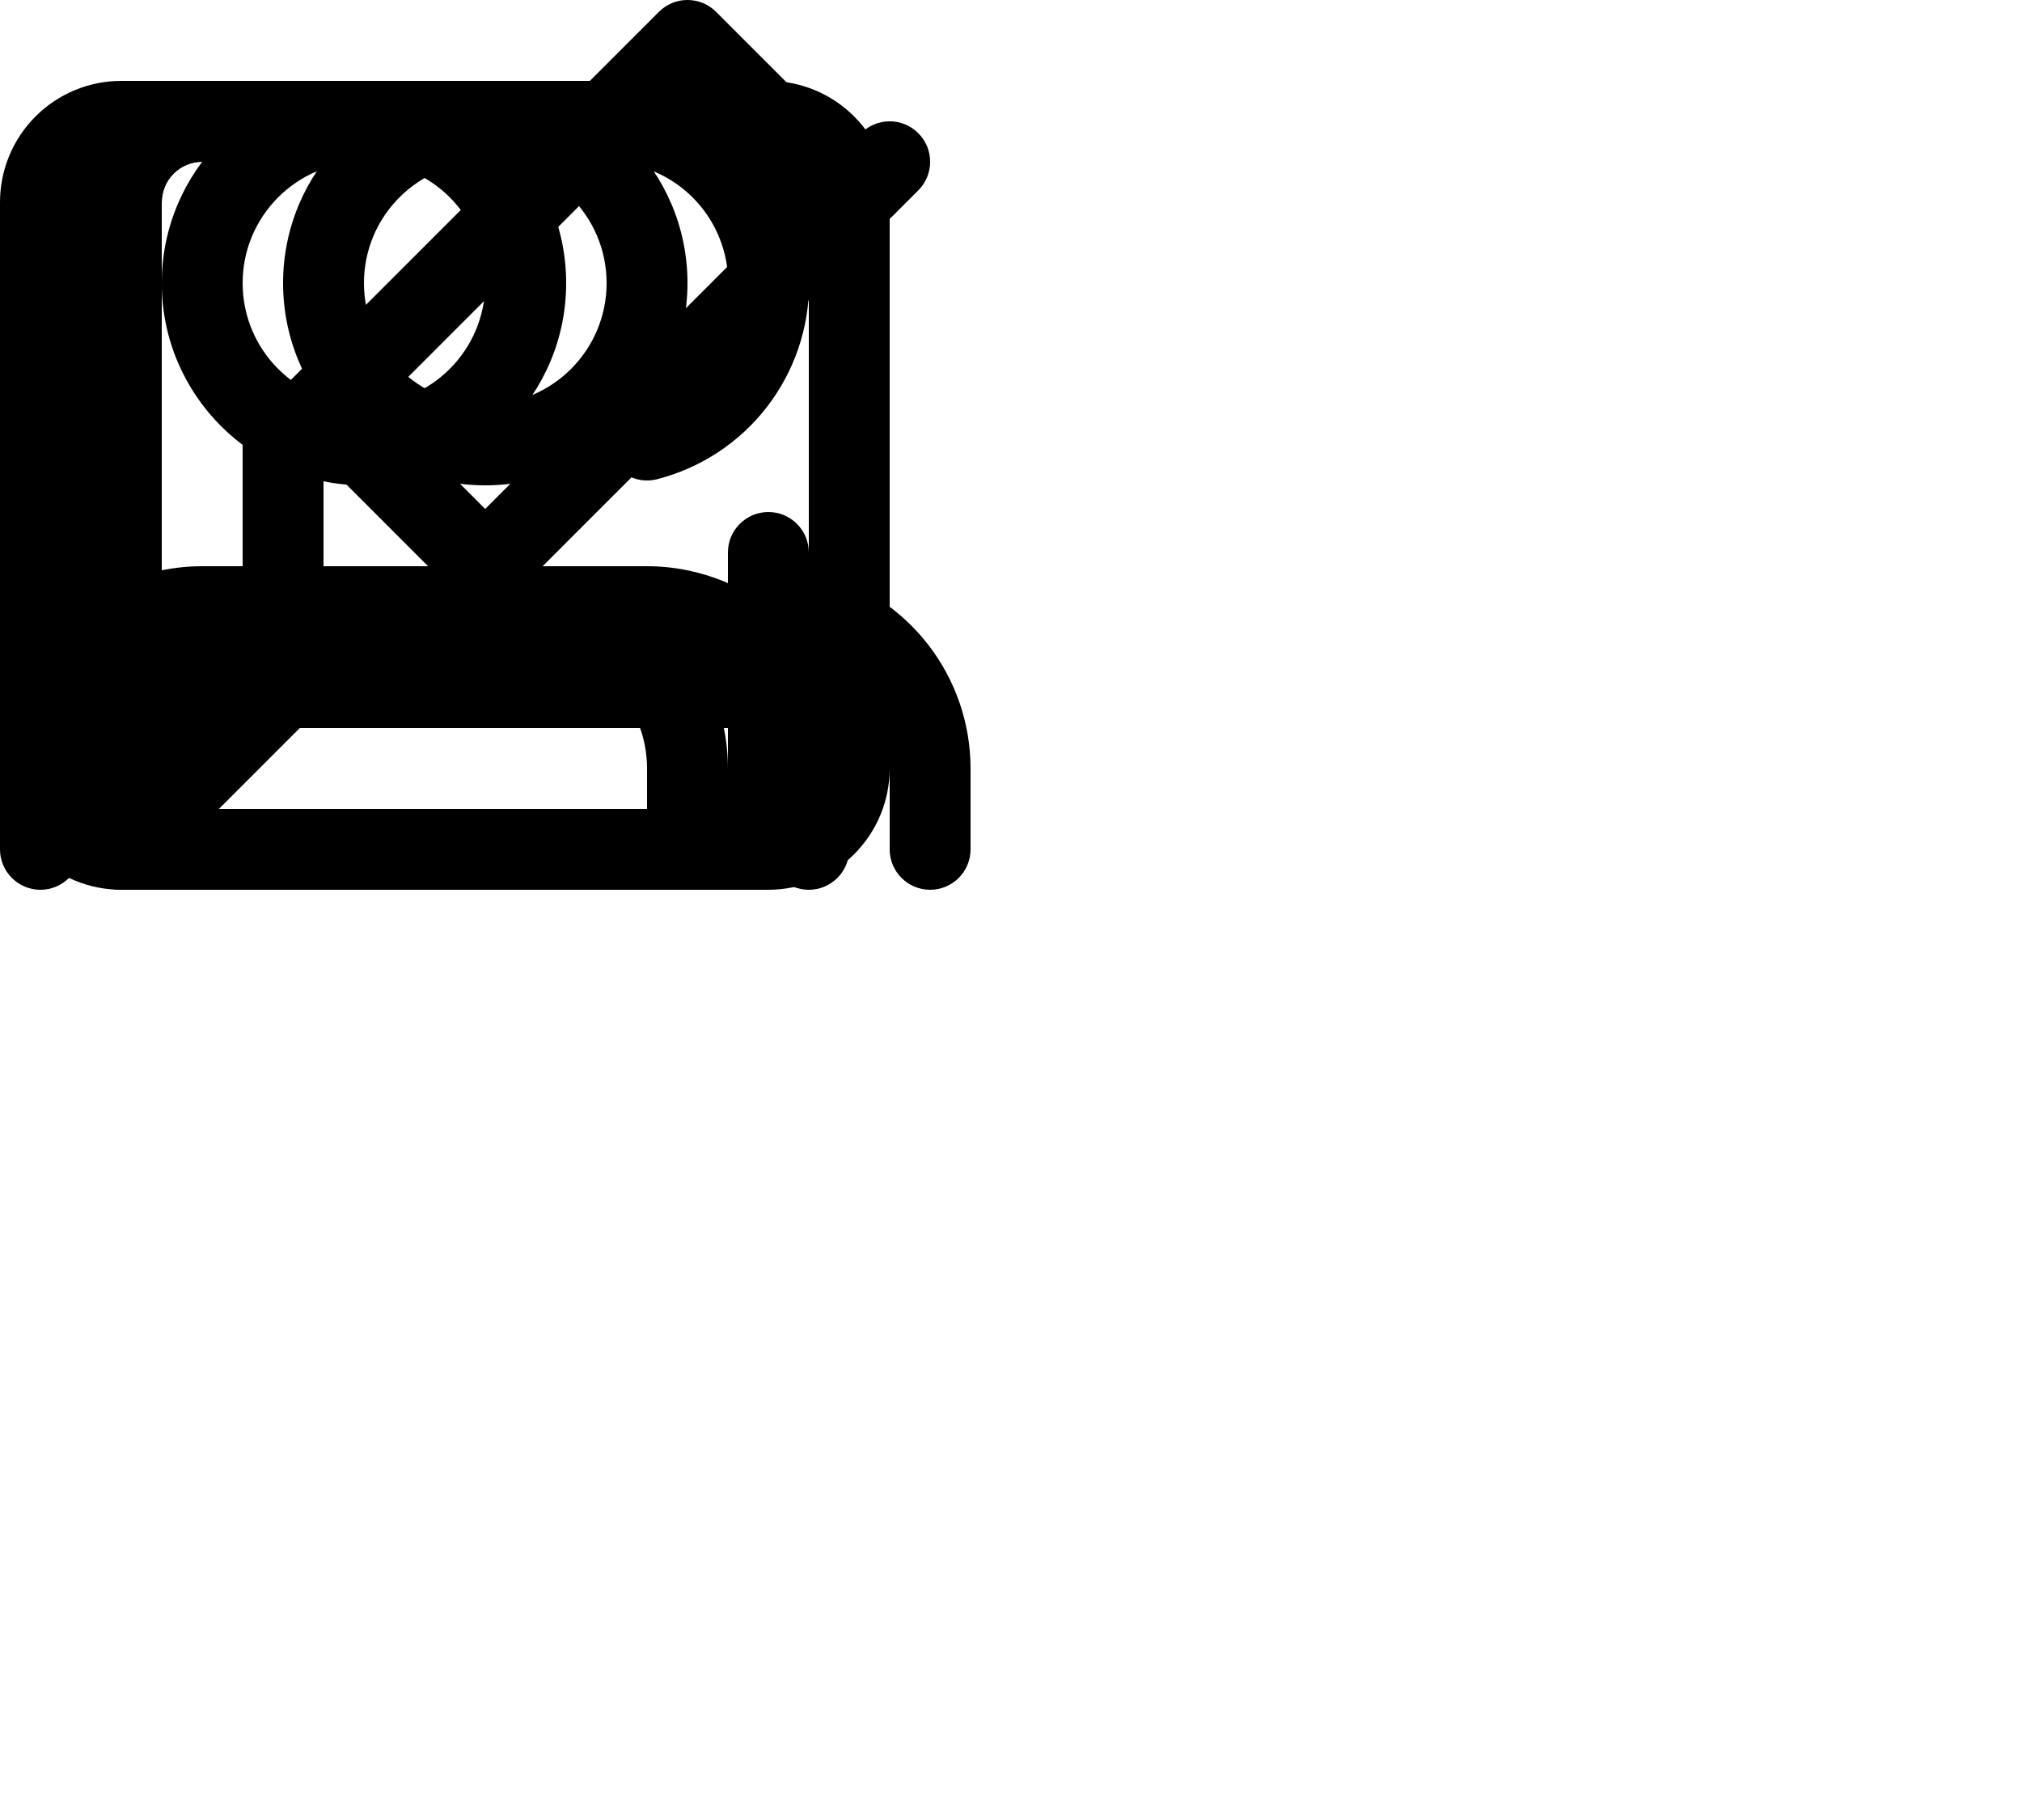
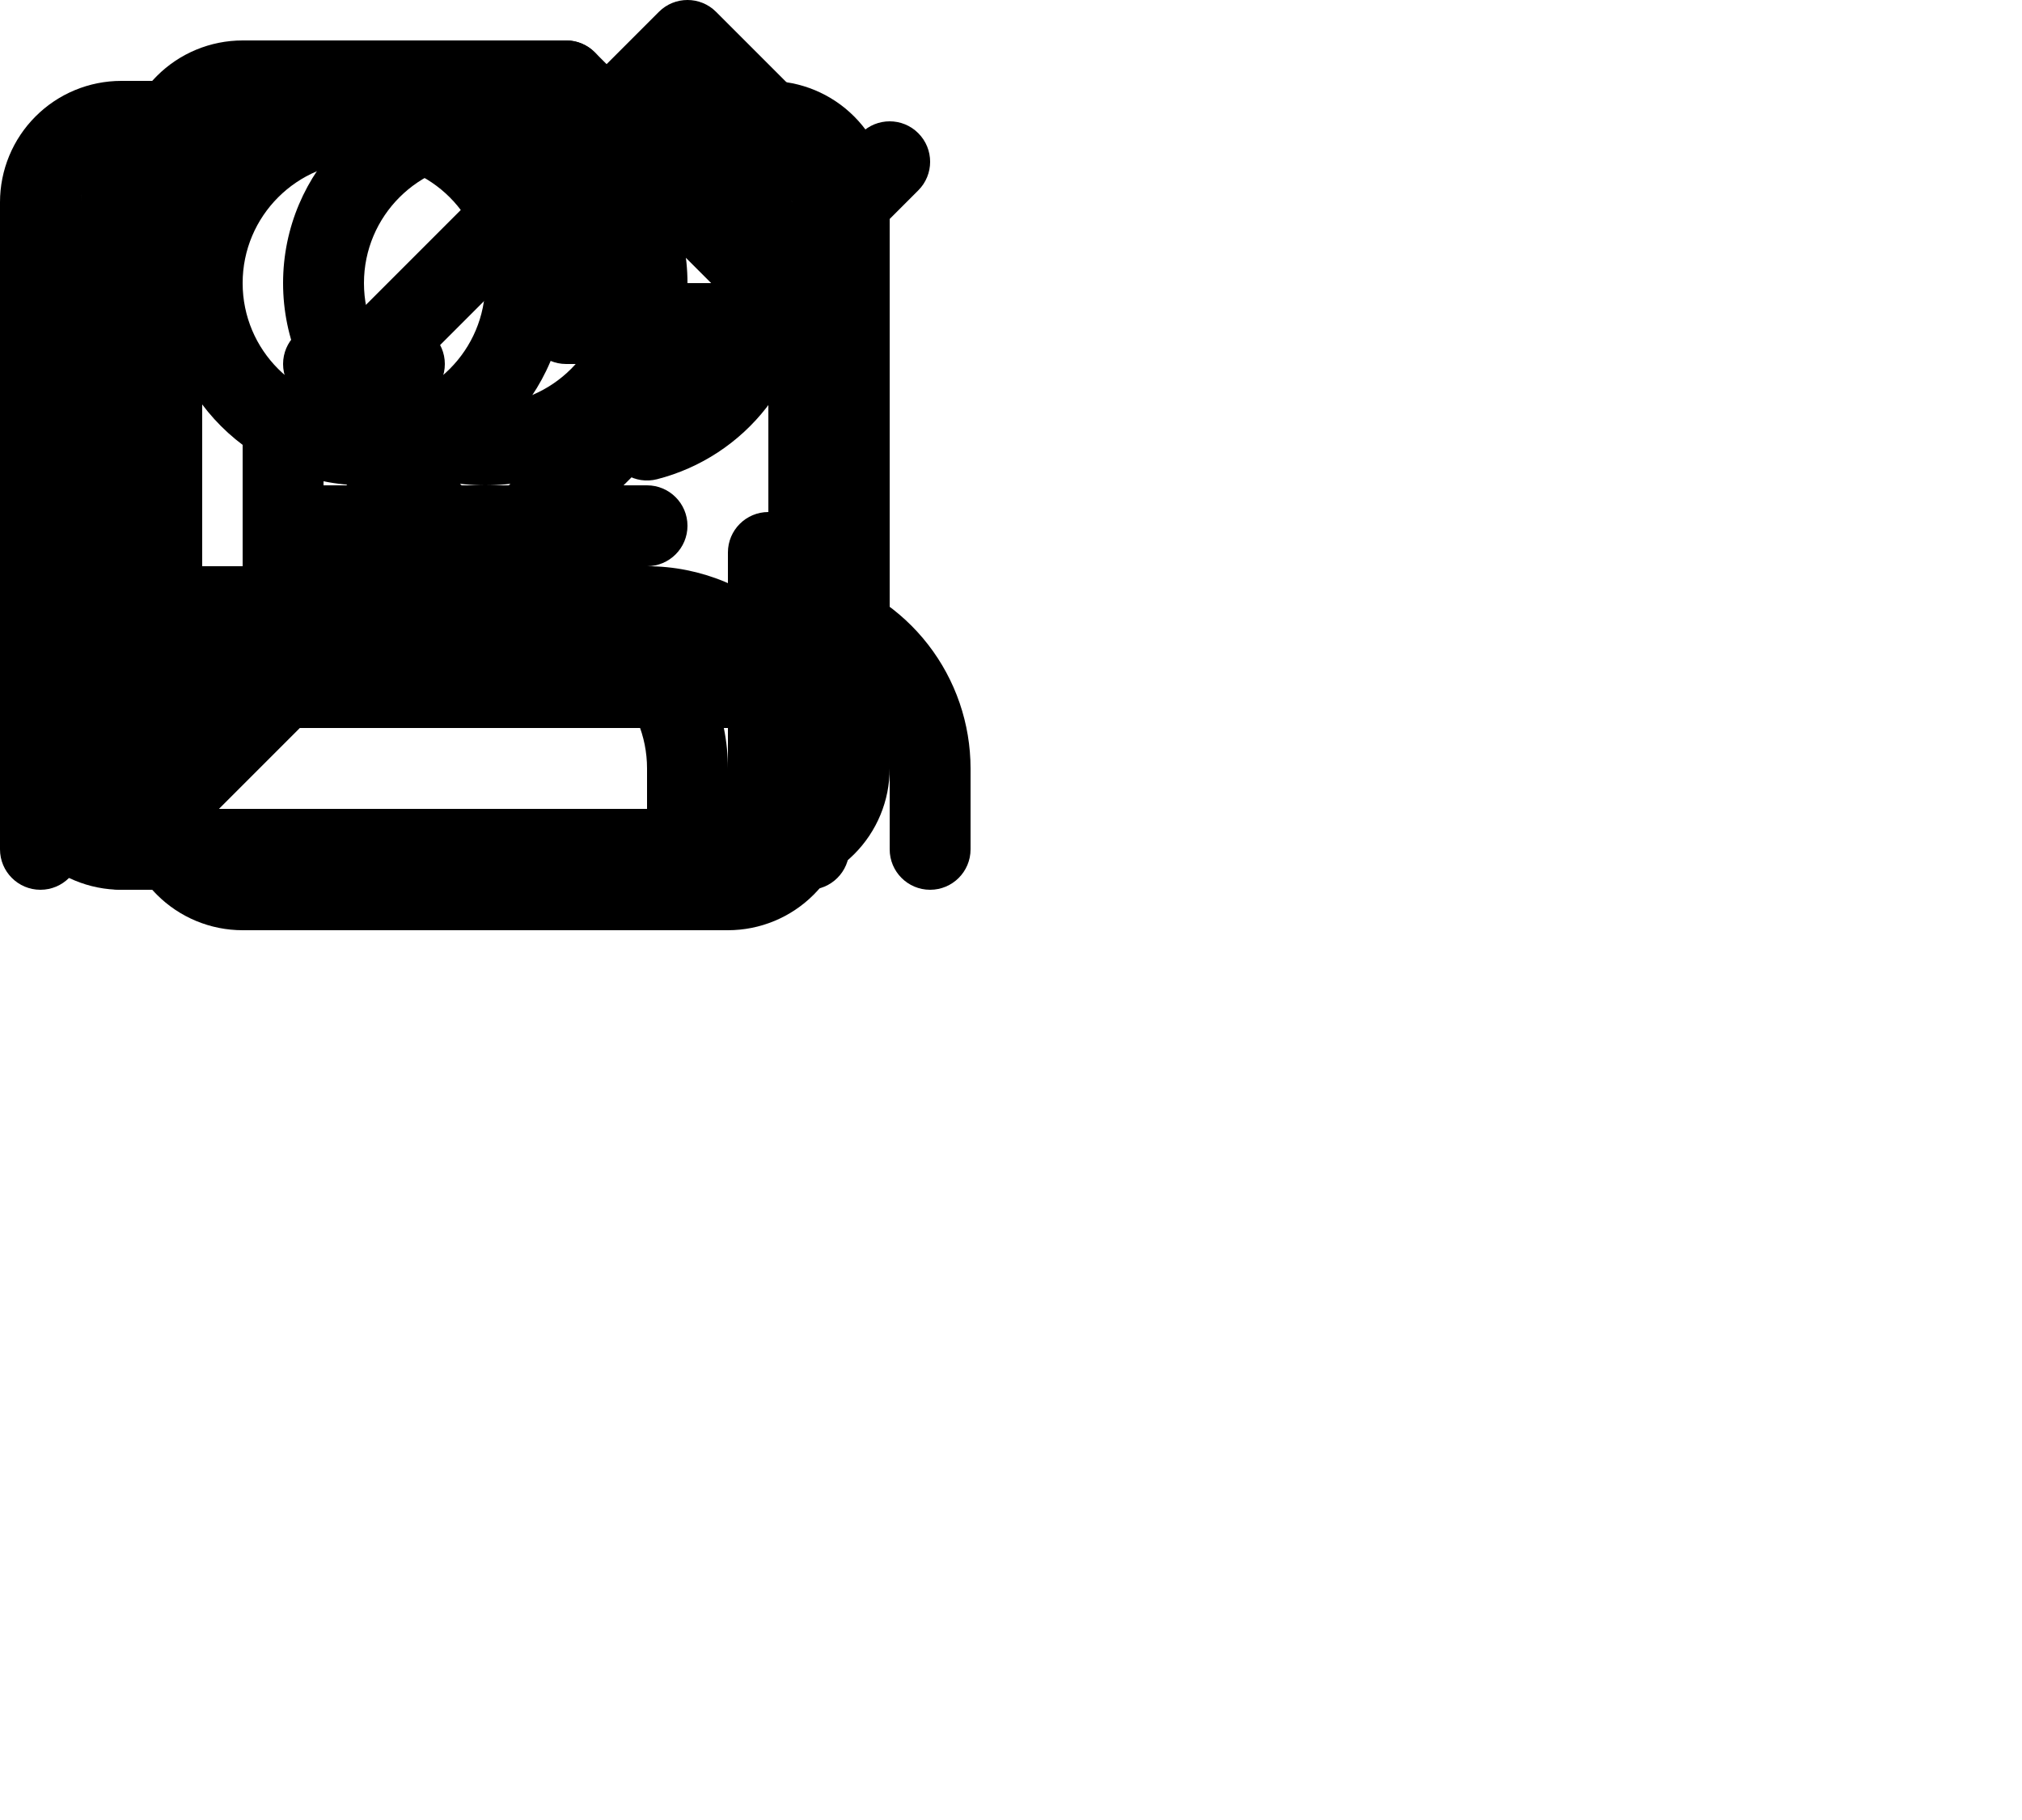
<svg xmlns="http://www.w3.org/2000/svg" width="50" height="45" viewBox="0 0 50 45" fill="none">
  <g id="chat">
    <path d="M5 4C4.735 4 4.48 4.105 4.293 4.293C4.105 4.48 4 4.735 4 5V18.586L6.293 16.293C6.48 16.105 6.735 16 7 16H19C19.265 16 19.52 15.895 19.707 15.707C19.895 15.52 20 15.265 20 15V5C20 4.735 19.895 4.48 19.707 4.293C19.52 4.105 19.265 4 19 4H5ZM2.879 2.879C3.441 2.316 4.204 2 5 2H19C19.796 2 20.559 2.316 21.121 2.879C21.684 3.441 22 4.204 22 5V15C22 15.796 21.684 16.559 21.121 17.121C20.559 17.684 19.796 18 19 18H7.414L3.707 21.707C3.421 21.993 2.991 22.079 2.617 21.924C2.244 21.769 2 21.404 2 21V5C2 4.204 2.316 3.441 2.879 2.879Z" fill="currentColor" />
  </g>
  <g id="profile">
    <path d="M4.464 15.464C5.402 14.527 6.674 14 8 14H16C17.326 14 18.598 14.527 19.535 15.464C20.473 16.402 21 17.674 21 19V21C21 21.552 20.552 22 20 22C19.448 22 19 21.552 19 21V19C19 18.204 18.684 17.441 18.121 16.879C17.559 16.316 16.796 16 16 16H8C7.204 16 6.441 16.316 5.879 16.879C5.316 17.441 5 18.204 5 19V21C5 21.552 4.552 22 4 22C3.448 22 3 21.552 3 21V19C3 17.674 3.527 16.402 4.464 15.464Z" fill="currentColor" />
    <path d="M12 4C10.343 4 9 5.343 9 7C9 8.657 10.343 10 12 10C13.657 10 15 8.657 15 7C15 5.343 13.657 4 12 4ZM7 7C7 4.239 9.239 2 12 2C14.761 2 17 4.239 17 7C17 9.761 14.761 12 12 12C9.239 12 7 9.761 7 7Z" fill="currentColor" />
  </g>
  <g id="users">
    <path d="M1.464 15.464C2.402 14.527 3.674 14 5 14H13C14.326 14 15.598 14.527 16.535 15.464C17.473 16.402 18 17.674 18 19V21C18 21.552 17.552 22 17 22C16.448 22 16 21.552 16 21V19C16 18.204 15.684 17.441 15.121 16.879C14.559 16.316 13.796 16 13 16H5C4.204 16 3.441 16.316 2.879 16.879C2.316 17.441 2 18.204 2 19V21C2 21.552 1.552 22 1 22C0.448 22 0 21.552 0 21V19C0 17.674 0.527 16.402 1.464 15.464Z" fill="currentColor" />
    <path d="M9 4C7.343 4 6 5.343 6 7C6 8.657 7.343 10 9 10C10.657 10 12 8.657 12 7C12 5.343 10.657 4 9 4ZM4 7C4 4.239 6.239 2 9 2C11.761 2 14 4.239 14 7C14 9.761 11.761 12 9 12C6.239 12 4 9.761 4 7Z" fill="currentColor" />
    <path d="M19.032 14.88C19.17 14.345 19.715 14.024 20.25 14.162C21.323 14.439 22.273 15.064 22.952 15.94C23.63 16.815 23.999 17.891 24 18.999L24 21C24 21.552 23.552 22 23 22C22.448 22 22 21.552 22 21L22 19.001C22 19.001 22 19.001 22 19.001C21.999 18.336 21.778 17.69 21.371 17.165C20.964 16.64 20.394 16.264 19.75 16.098C19.215 15.96 18.894 15.415 19.032 14.88Z" fill="currentColor" />
    <path d="M15.031 2.882C15.168 2.347 15.713 2.024 16.248 2.161C17.324 2.437 18.277 3.062 18.958 3.939C19.638 4.816 20.008 5.895 20.008 7.005C20.008 8.115 19.638 9.194 18.958 10.071C18.277 10.948 17.324 11.573 16.248 11.849C15.713 11.986 15.168 11.663 15.031 11.128C14.894 10.593 15.217 10.048 15.752 9.911C16.397 9.746 16.969 9.371 17.378 8.845C17.786 8.318 18.008 7.671 18.008 7.005C18.008 6.339 17.786 5.692 17.378 5.165C16.969 4.639 16.397 4.264 15.752 4.099C15.217 3.962 14.894 3.417 15.031 2.882Z" fill="currentColor" />
  </g>
+   <g id="news">
+     <path d="M3.879 1.879C4.441 1.316 5.204 1 6 1H14C14.265 1 14.52 1.105 14.707 1.293L20.707 7.293C20.895 7.48 21 7.735 21 8V20C21 20.796 20.684 21.559 20.121 22.121C19.559 22.684 18.796 23 18 23H6C5.204 23 4.441 22.684 3.879 22.121C3.316 21.559 3 20.796 3 20V4C3 3.204 3.316 2.441 3.879 1.879ZM6 3C5.735 3 5.48 3.105 5.293 3.293C5.105 3.48 5 3.735 5 4V20C5 20.265 5.105 20.52 5.293 20.707C5.48 20.895 5.735 21 6 21H18C18.265 21 18.52 20.895 18.707 20.707C18.895 20.52 19 20.265 19 20V8.414L13.586 3H6Z" fill="currentColor" />
+     <path d="M14 1C14.552 1 15 1.448 15 2V7H20C20.552 7 21 7.448 21 8C21 8.552 20.552 9 20 9H14C13.448 9 13 8.552 13 8V2C13 1.448 13.448 1 14 1Z" fill="currentColor" />
+     <path d="M7 13C7 12.448 7.448 12 8 12H16C16.552 12 17 12.448 17 13C17 13.552 16.552 14 16 14H8C7.448 14 7 13.552 7 13Z" fill="currentColor" />
+     <path d="M7 17C7 16.448 7.448 16 8 16H16C16.552 16 17 16.448 17 17C17 17.552 16.552 18 16 18H8C7.448 18 7 17.552 7 17Z" fill="currentColor" />
+     <path d="M7 9C7 8.448 7.448 8 8 8H10C10.552 8 11 8.448 11 9C11 9.552 10.552 10 10 10H8C7.448 10 7 9.552 7 9Z" fill="currentColor" />
+   </g>
  <g id="edit">
    <path d="M3 4C2.735 4 2.48 4.105 2.293 4.293C2.105 4.48 2 4.735 2 5V19C2 19.265 2.105 19.52 2.293 19.707C2.48 19.895 2.735 20 3 20H17C17.265 20 17.52 19.895 17.707 19.707C17.895 19.52 18 19.265 18 19V13.66C18 13.108 18.448 12.66 19 12.66C19.552 12.66 20 13.108 20 13.66V19C20 19.796 19.684 20.559 19.121 21.121C18.559 21.684 17.796 22 17 22H3C2.204 22 1.441 21.684 0.879 21.121C0.316 20.559 0 19.796 0 19V5C0 4.204 0.316 3.441 0.879 2.879C1.441 2.316 2.204 2 3 2H8.34C8.892 2 9.34 2.448 9.34 3C9.34 3.552 8.892 4 8.34 4H3Z" fill="currentColor" />
    <path d="M16.293 0.293C16.683 -0.098 17.317 -0.098 17.707 0.293L21.707 4.293C22.098 4.683 22.098 5.317 21.707 5.707L11.707 15.707C11.52 15.895 11.265 16 11 16H7C6.448 16 6 15.552 6 15V11C6 10.735 6.105 10.48 6.293 10.293L16.293 0.293ZM8 11.414V14H10.586L19.586 5L17 2.414L8 11.414Z" fill="currentColor" />
  </g>
  <g id="save">
    <path d="M22.707 3.293C23.098 3.683 23.098 4.317 22.707 4.707L12.707 14.707C12.317 15.098 11.683 15.098 11.293 14.707L8.293 11.707C7.902 11.317 7.902 10.683 8.293 10.293C8.683 9.902 9.317 9.902 9.707 10.293L12 12.586L21.293 3.293C21.683 2.902 22.317 2.902 22.707 3.293Z" fill="currentColor" />
    <path d="M5 4C4.735 4 4.48 4.105 4.293 4.293C4.105 4.48 4 4.735 4 5V19C4 19.265 4.105 19.52 4.293 19.707C4.48 19.895 4.735 20 5 20H19C19.265 20 19.52 19.895 19.707 19.707C19.895 19.52 20 19.265 20 19V12C20 11.448 20.448 11 21 11C21.552 11 22 11.448 22 12V19C22 19.796 21.684 20.559 21.121 21.121C20.559 21.684 19.796 22 19 22H5C4.204 22 3.441 21.684 2.879 21.121C2.316 20.559 2 19.796 2 19V5C2 4.204 2.316 3.441 2.879 2.879C3.441 2.316 4.204 2 5 2H16C16.552 2 17 2.448 17 3C17 3.552 16.552 4 16 4H5Z" fill="currentColor" />
  </g>
</svg>
